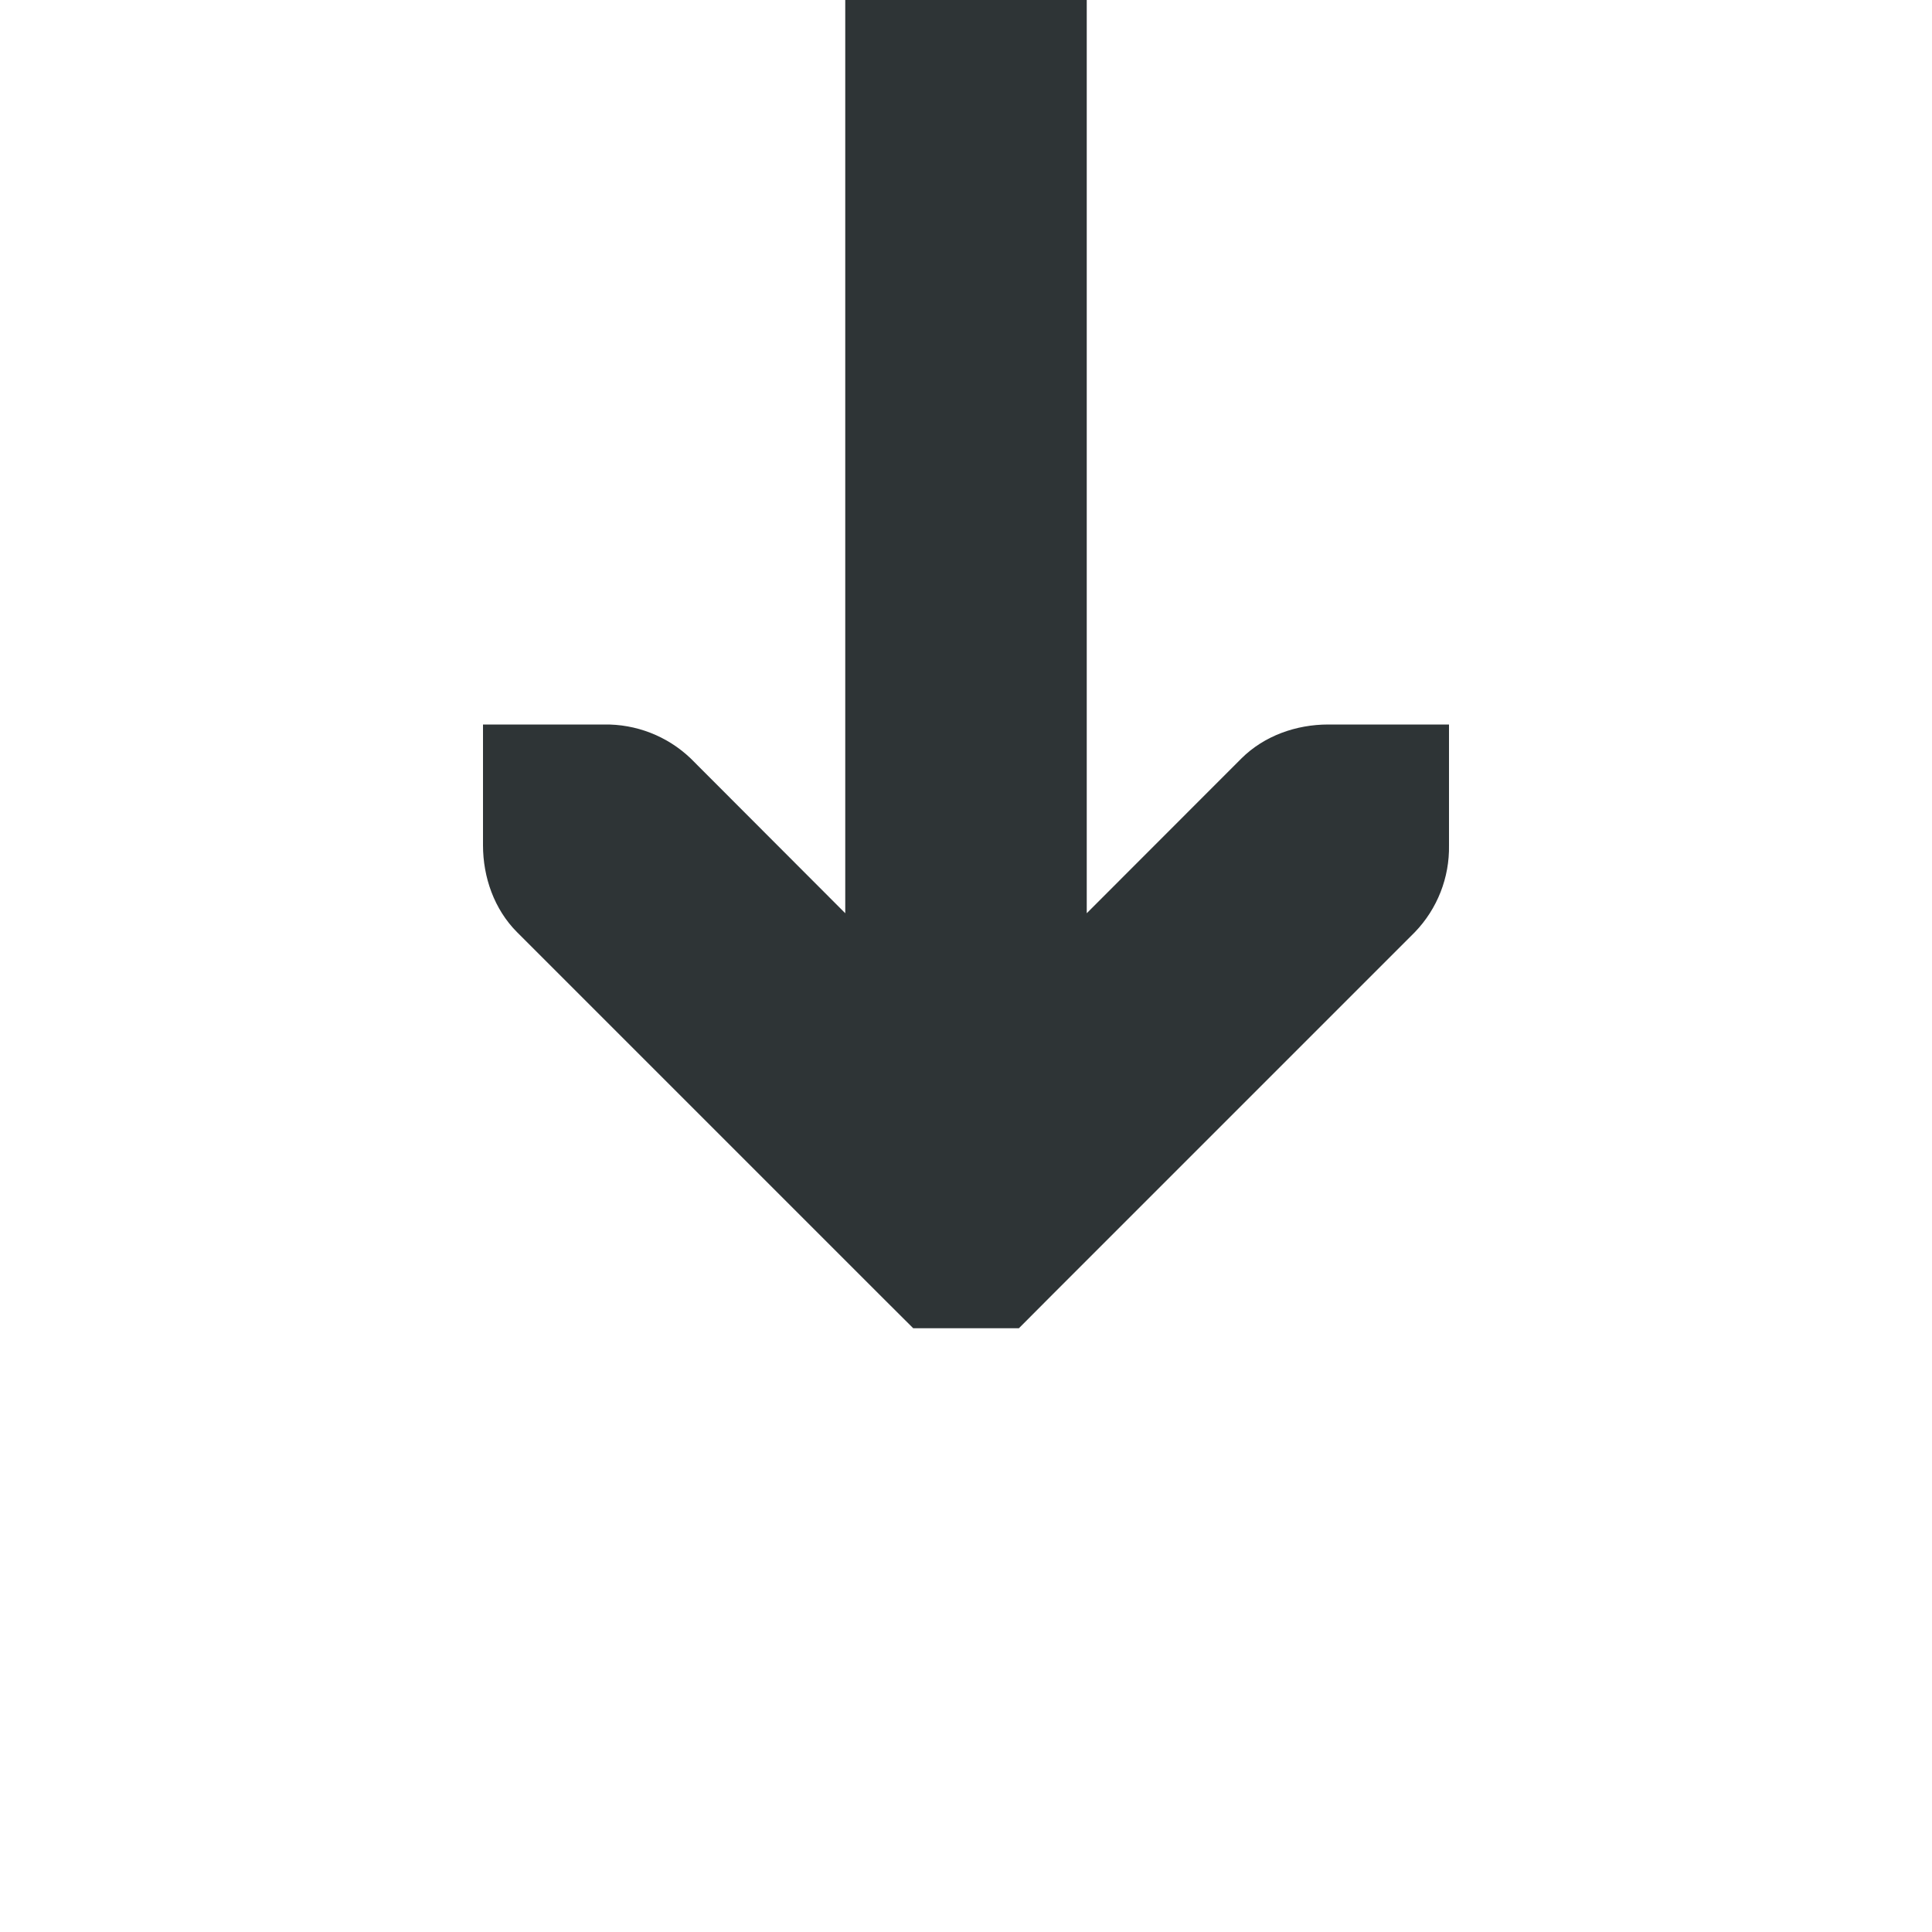
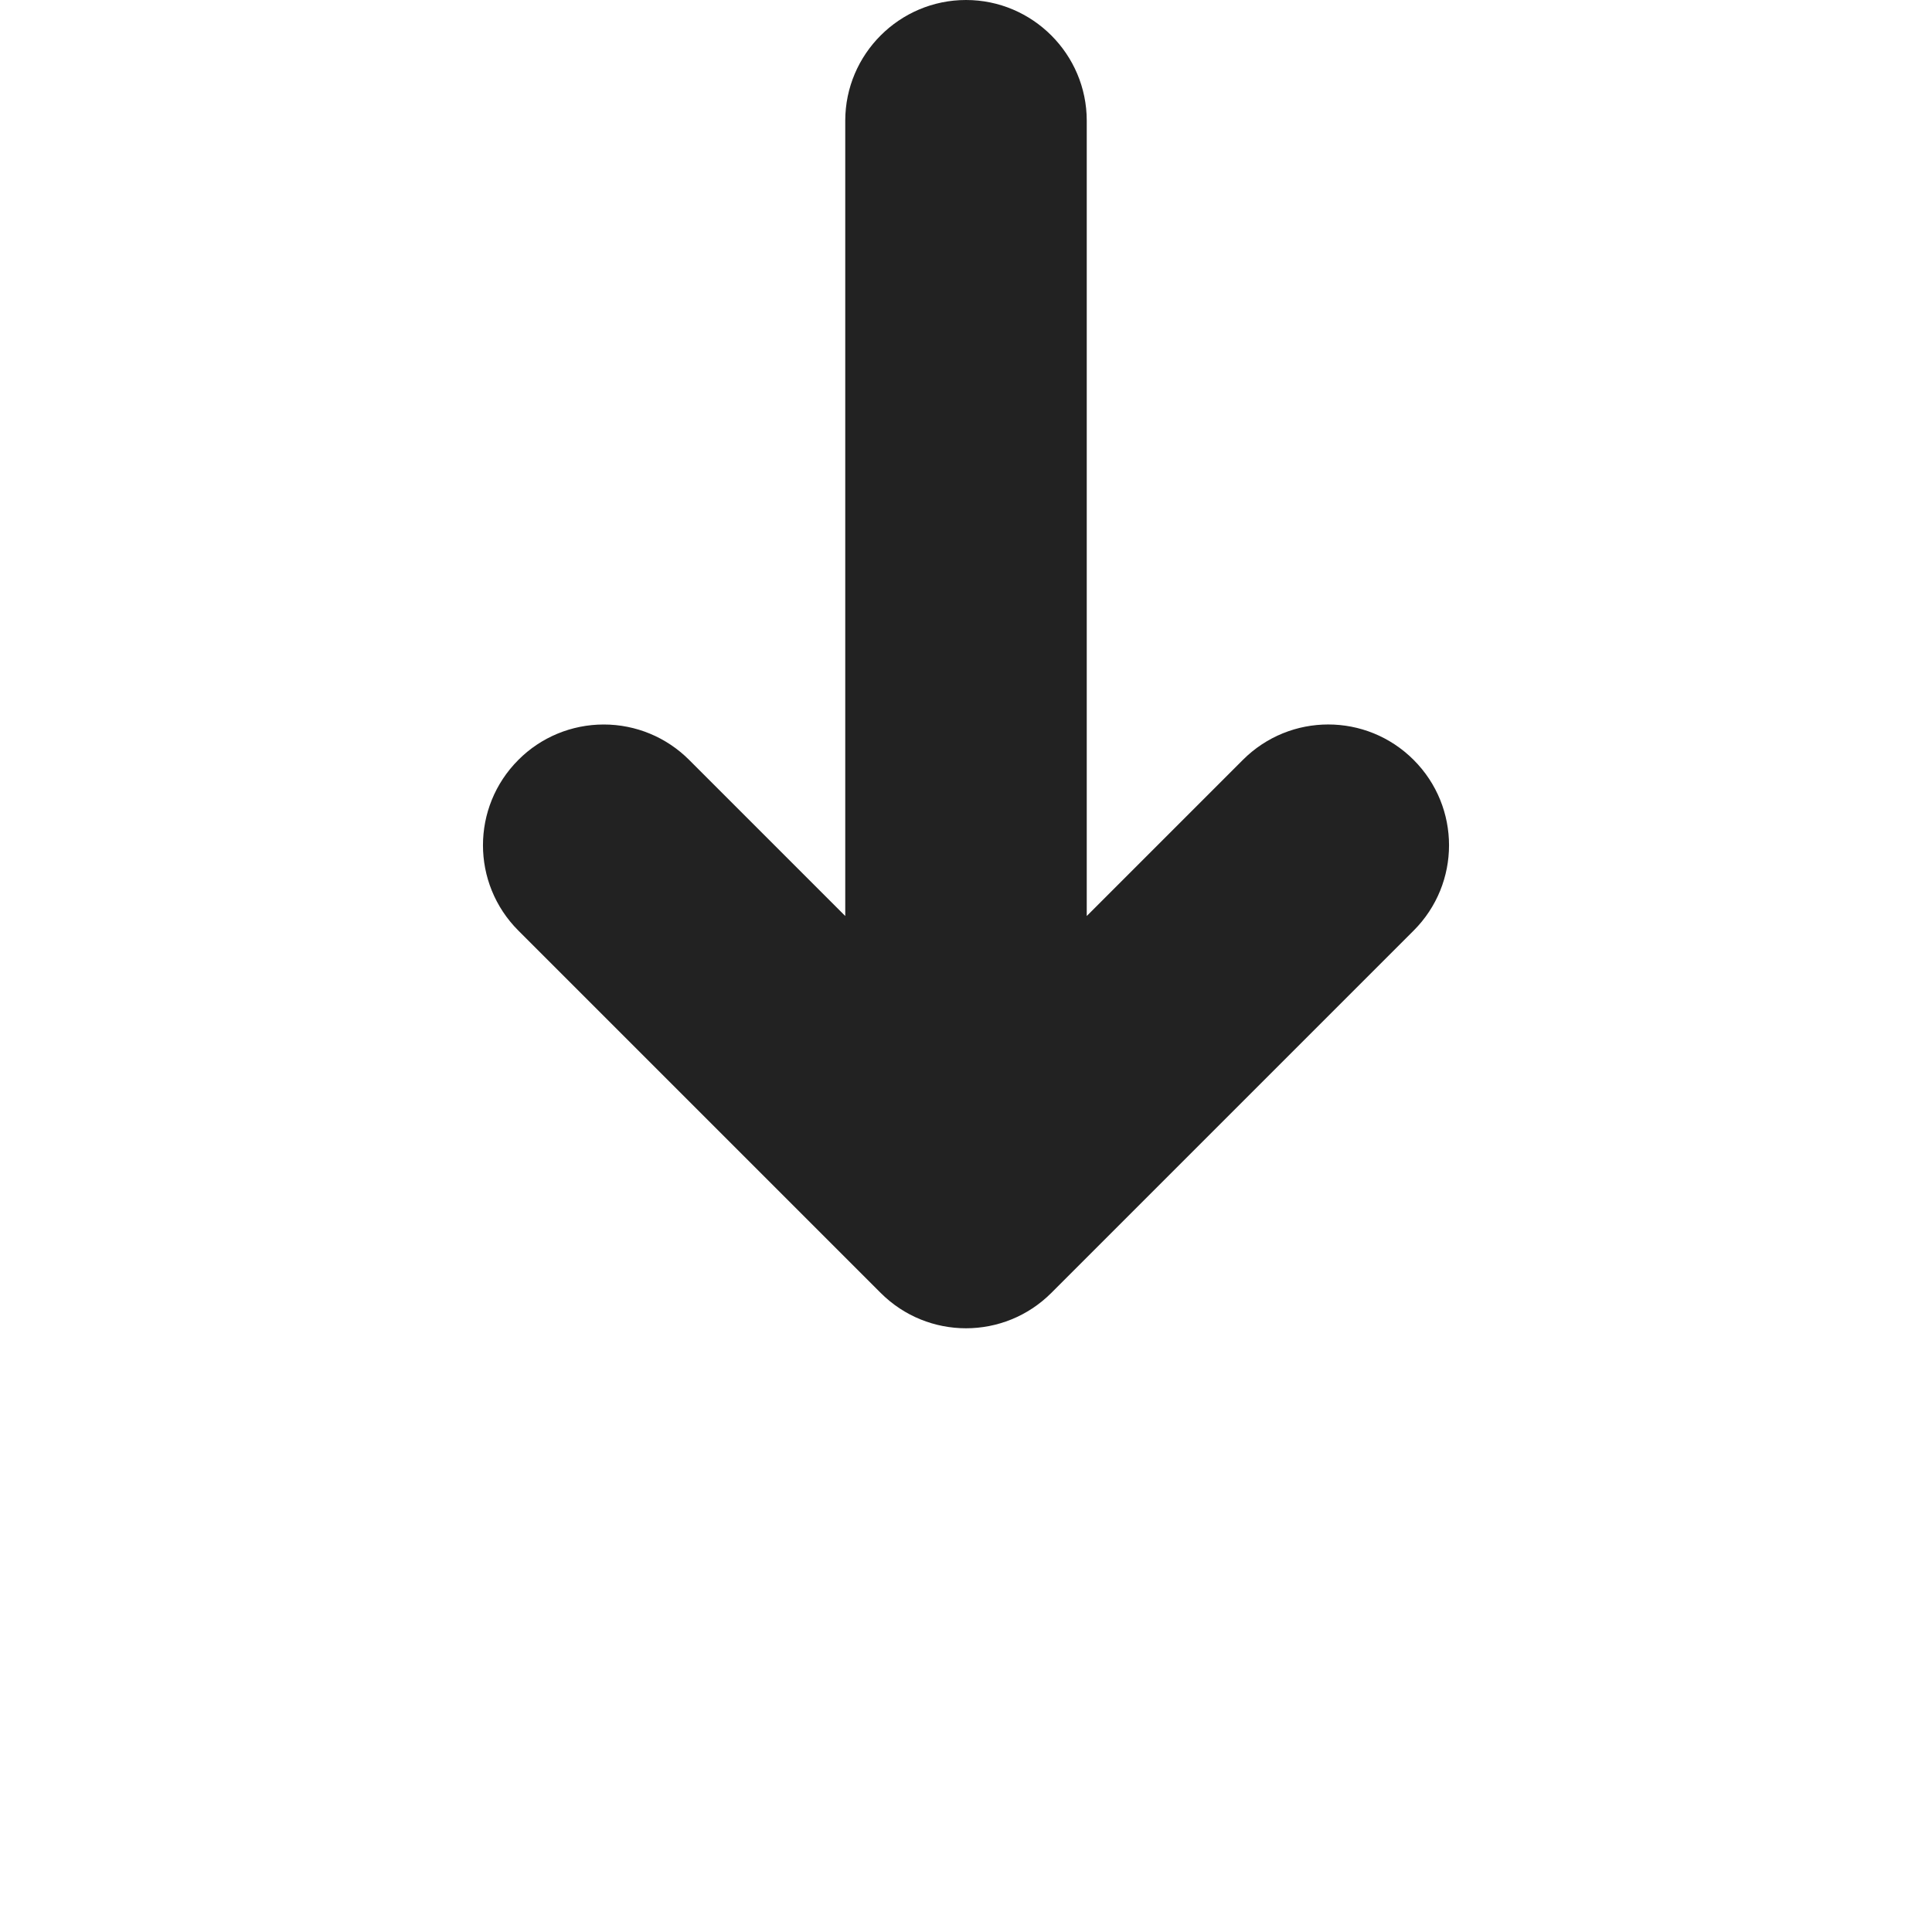
- <svg xmlns="http://www.w3.org/2000/svg" height="16" width="16">
-   <path overflow="visible" font-family="Bitstream Vera Sans" font-weight="400" style="line-height:normal;-inkscape-font-specification:'Bitstream Vera Sans';text-indent:0;text-align:start;text-decoration:none;text-decoration-line:none;text-transform:none;marker:none" d="M7 1v7.563L5.719 7.28A1.015 1.015 0 0 0 5 7H4v1c0 .265.093.53.281.719l3 3 .282.281h.875l.28-.281 3-3A1.01 1.01 0 0 0 12 8V7h-1c-.265 0-.53.093-.719.281L9 8.563V1Z" transform="translate(0 -1)" fill="#2e3436" color="#000" />
+ <svg xmlns="http://www.w3.org/2000/svg" height="16px" viewBox="0 0 16 16" width="16px">
+   <path d="m 8 0 c -0.551 0 -1 0.449 -1 1 v 6.586 l -1.293 -1.293 c -0.188 -0.188 -0.441 -0.293 -0.707 -0.293 s -0.52 0.105 -0.707 0.293 c -0.391 0.391 -0.391 1.023 0 1.414 l 3 3 c 0.391 0.391 1.023 0.391 1.414 0 l 3 -3 c 0.391 -0.391 0.391 -1.023 0 -1.414 s -1.023 -0.391 -1.414 0 l -1.293 1.293 v -6.586 c 0 -0.551 -0.449 -1 -1 -1 z m 0 0" fill="#222222" />
</svg>
